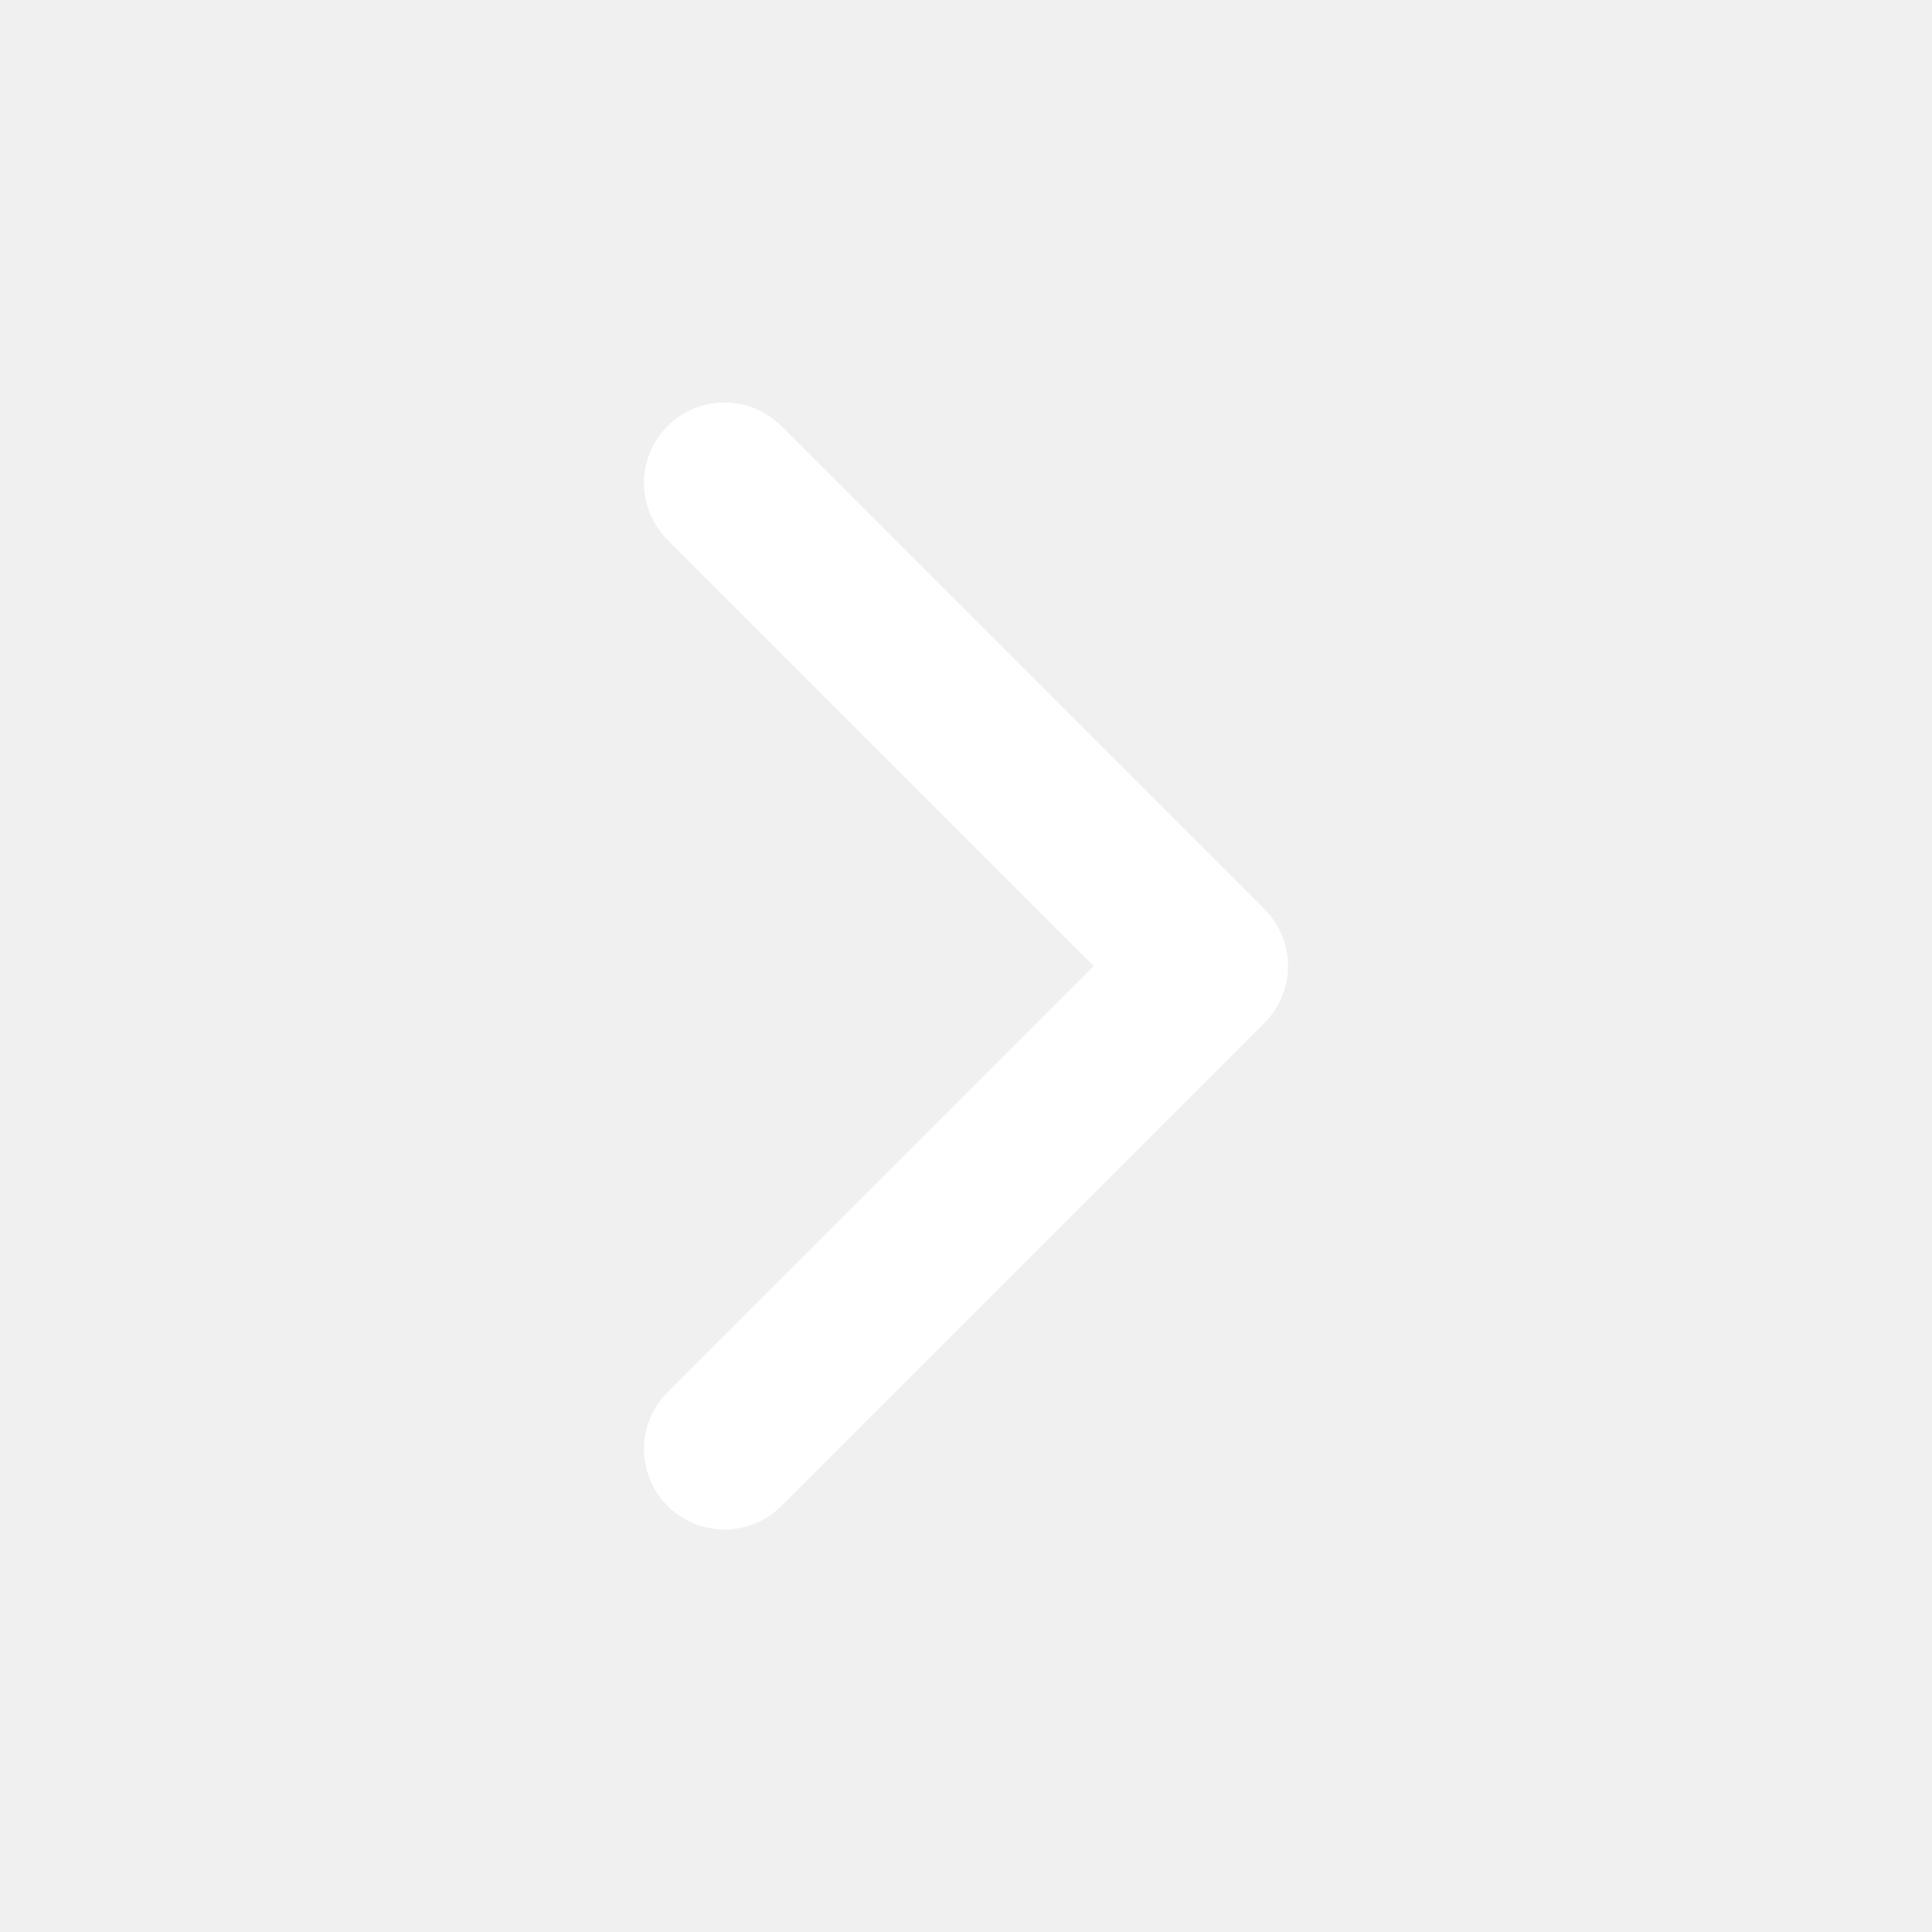
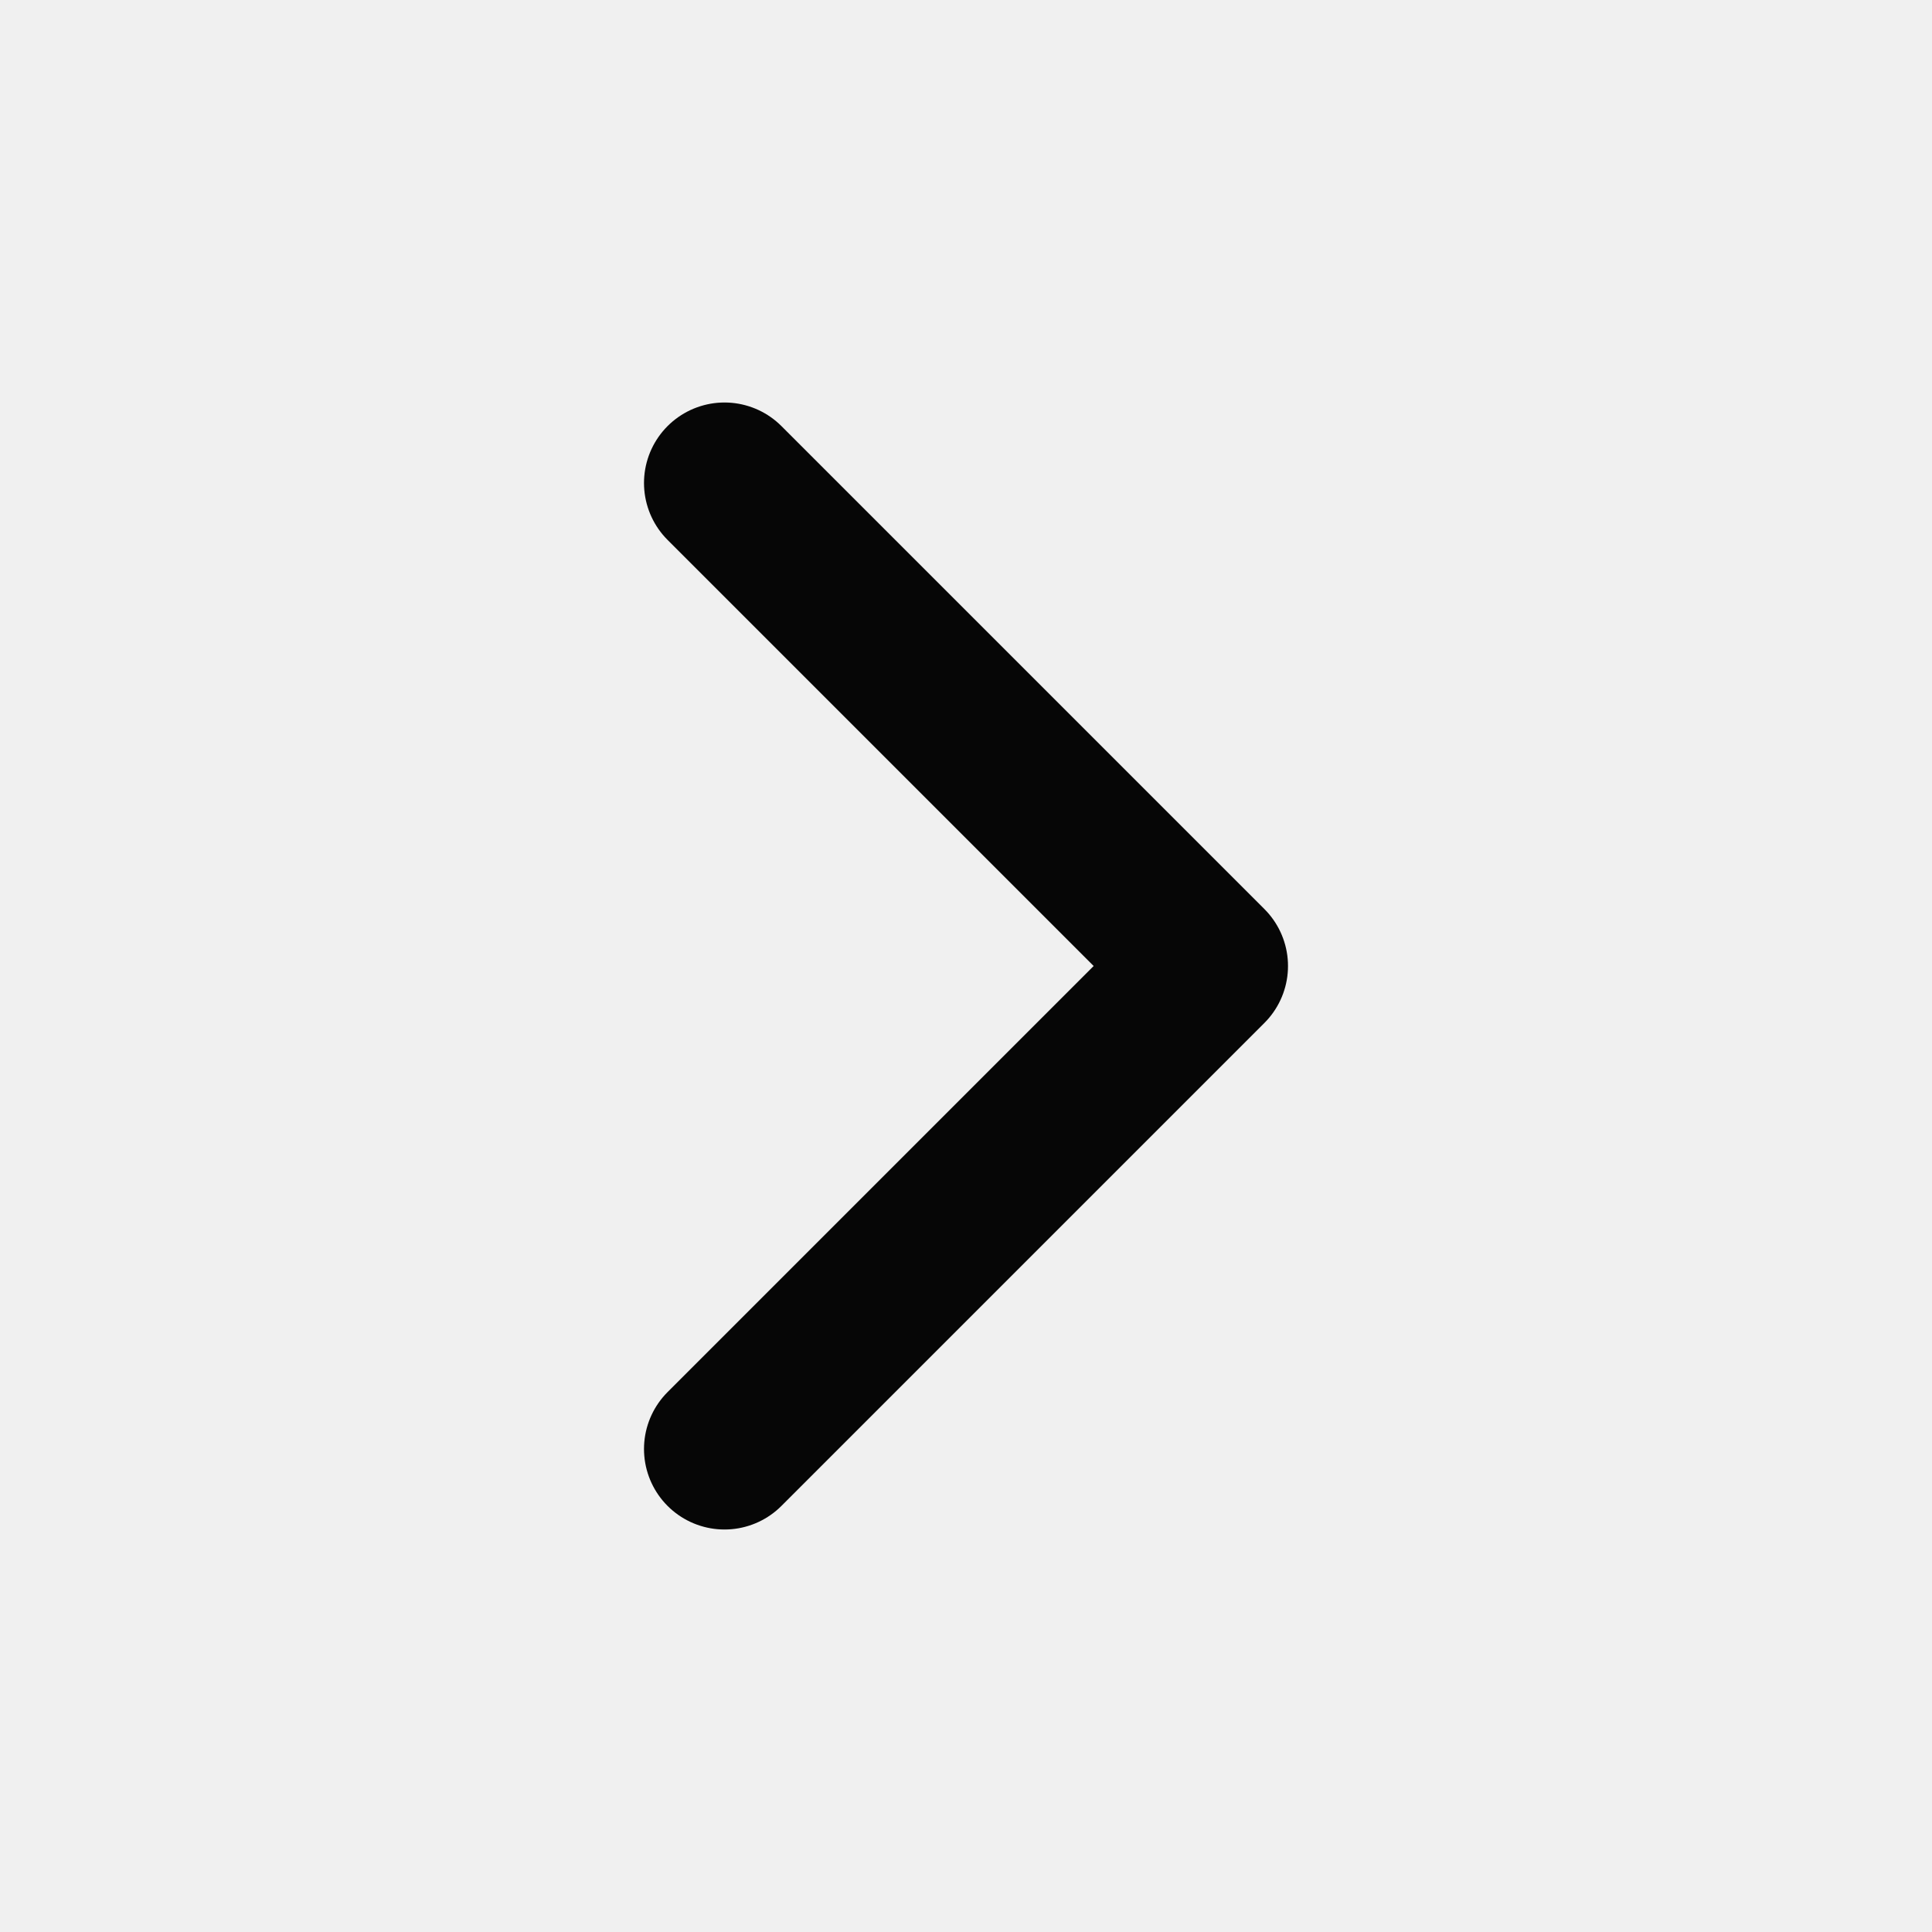
<svg xmlns="http://www.w3.org/2000/svg" width="24" height="24" viewBox="0 0 24 24" fill="none">
-   <path d="M9 18L15 12L9 6" stroke="white" stroke-width="2" stroke-linecap="round" stroke-linejoin="round" />
+   <path d="M9 18L15 12L9 6" stroke="#060606" stroke-width="2" stroke-linecap="round" stroke-linejoin="round" />
</svg>
